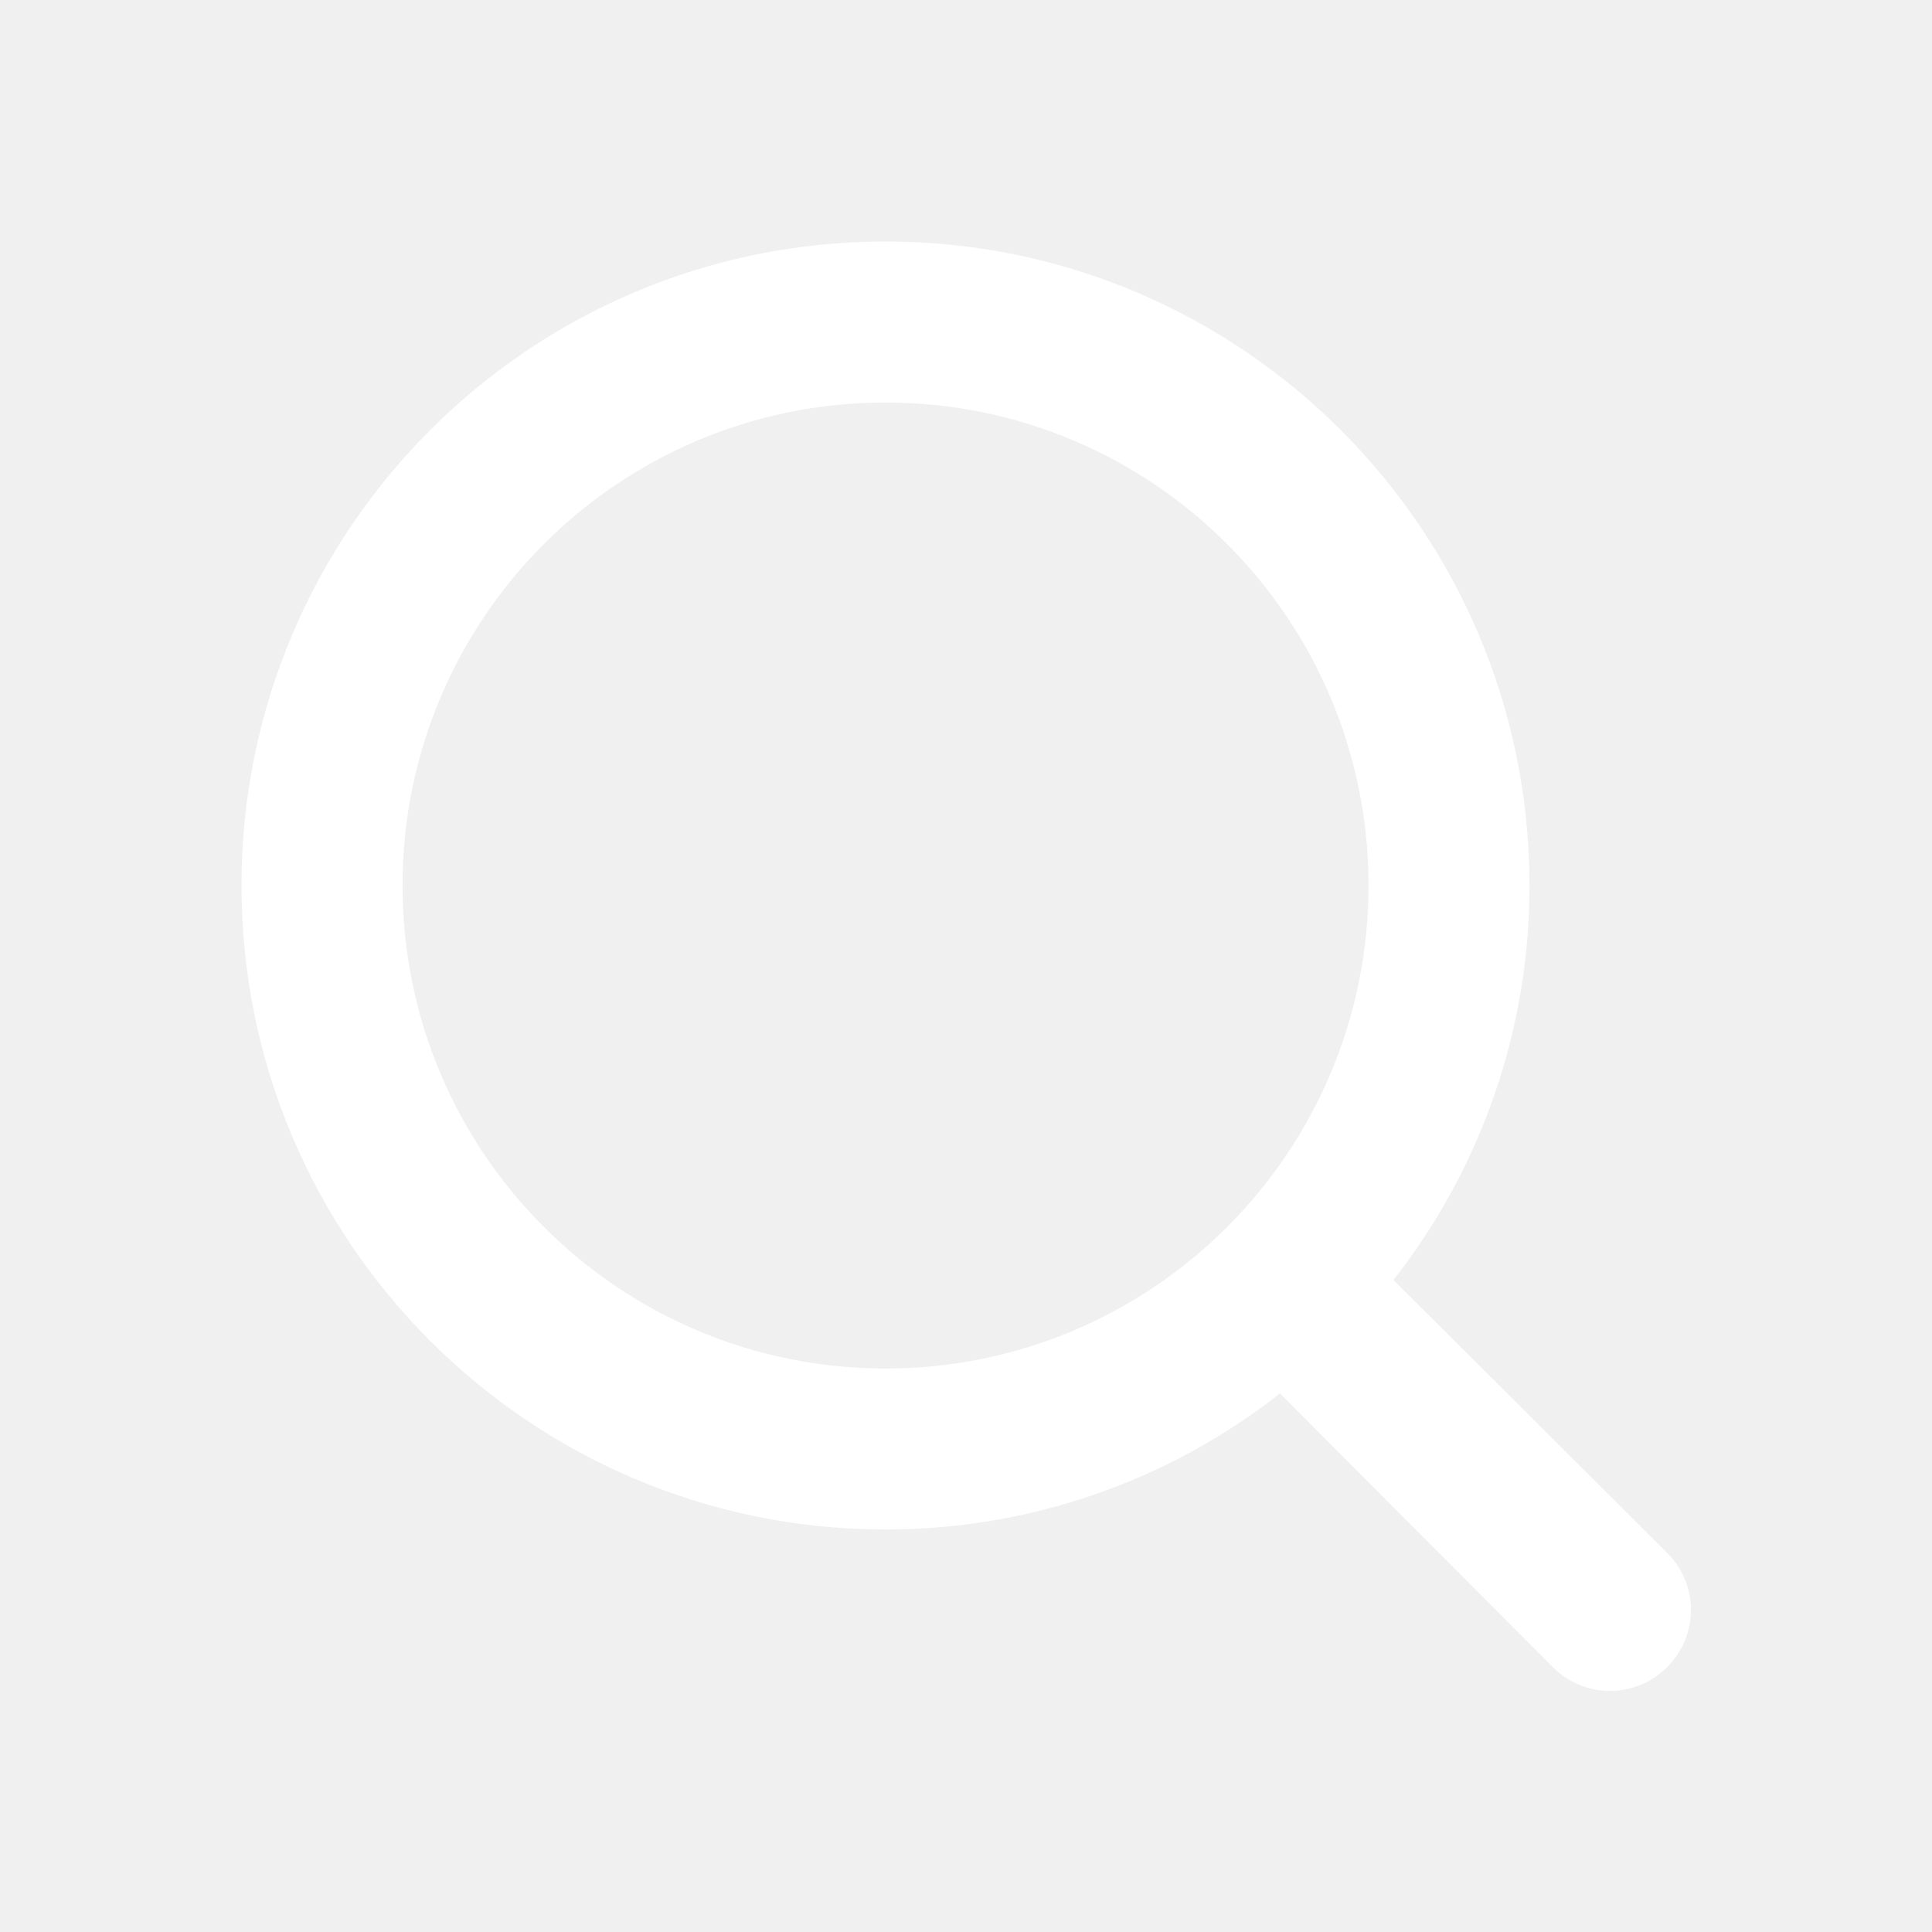
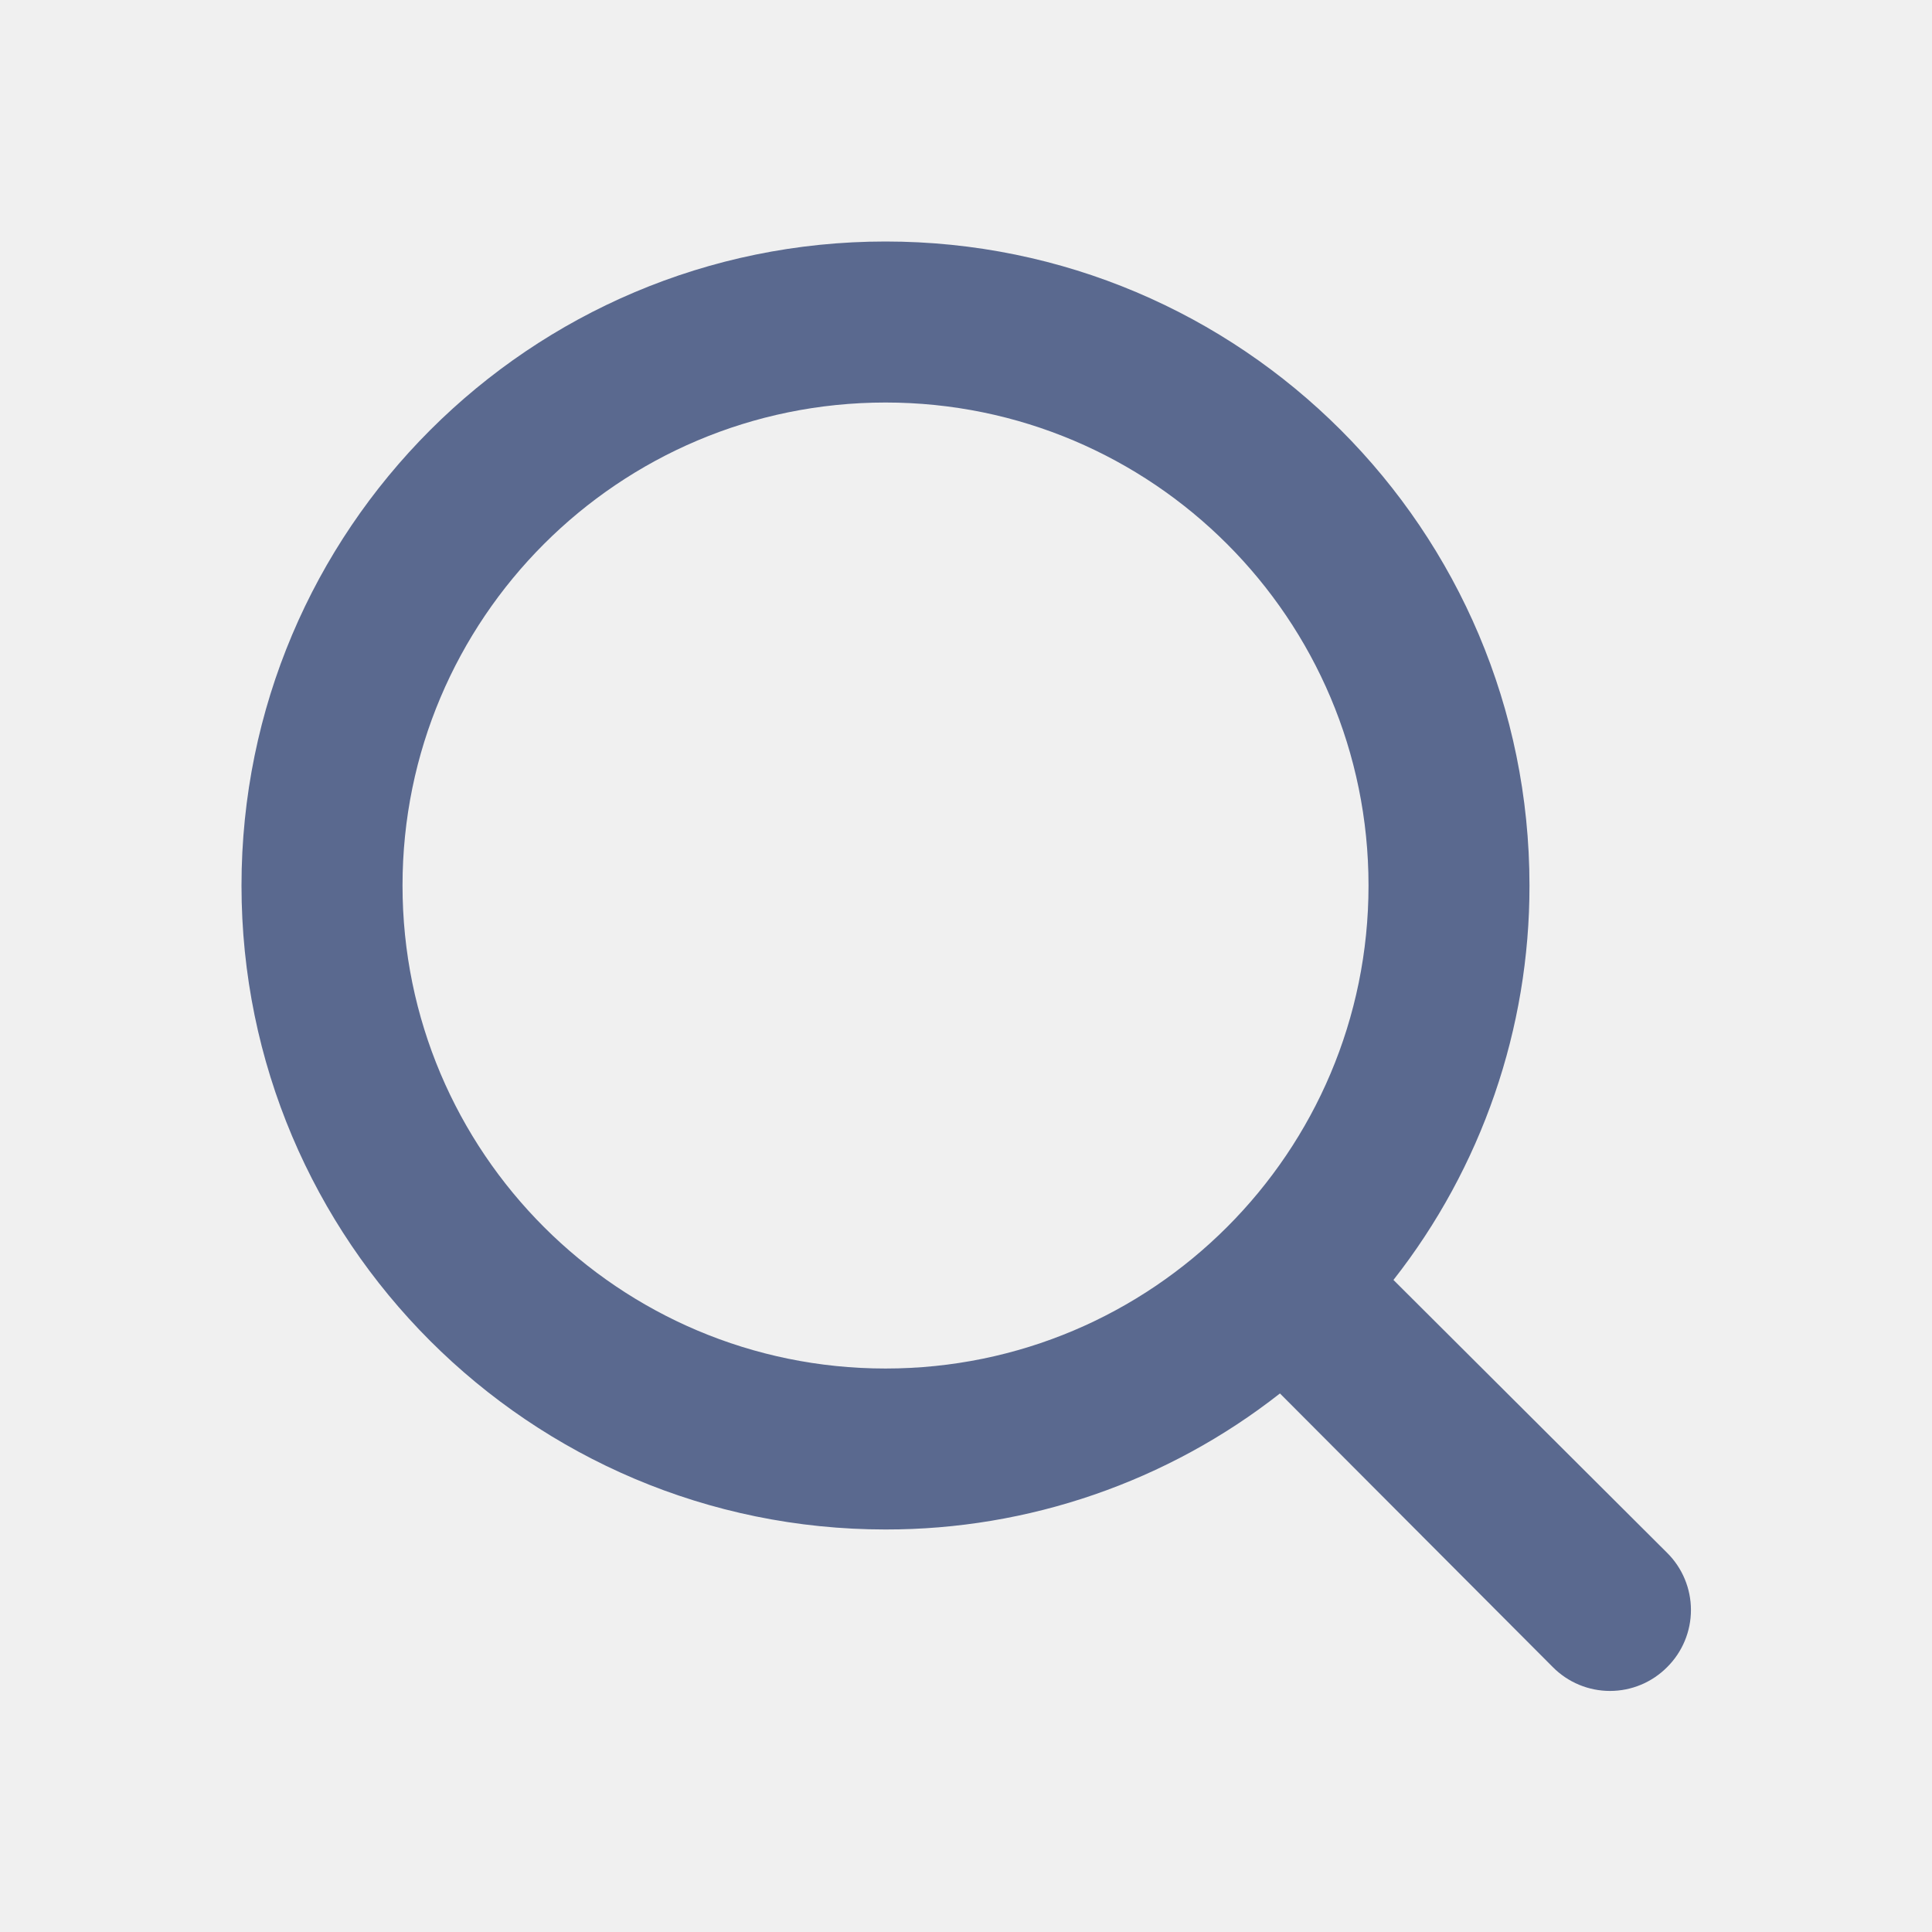
<svg xmlns="http://www.w3.org/2000/svg" width="32" height="32">
-   <path d="M27.613 25.72 23.08 21.2a10.56 10.56 0 0 0 2.253-6.533C25.333 8.776 20.558 4 14.667 4S4 8.776 4 14.667c0 5.89 4.776 10.666 10.667 10.666A10.56 10.56 0 0 0 21.2 23.08l4.52 4.533a1.333 1.333 0 0 0 1.893 0 1.333 1.333 0 0 0 0-1.893ZM6.667 14.667a8 8 0 1 1 16 0 8 8 0 0 1-16 0Z" fill="#FFF" />
+   <path d="M27.613 25.72 23.08 21.2a10.56 10.56 0 0 0 2.253-6.533C25.333 8.776 20.558 4 14.667 4S4 8.776 4 14.667c0 5.89 4.776 10.666 10.667 10.666A10.56 10.56 0 0 0 21.2 23.08l4.52 4.533a1.333 1.333 0 0 0 1.893 0 1.333 1.333 0 0 0 0-1.893ZM6.667 14.667a8 8 0 1 1 16 0 8 8 0 0 1-16 0Z" fill="#5A698F" />
</svg>
